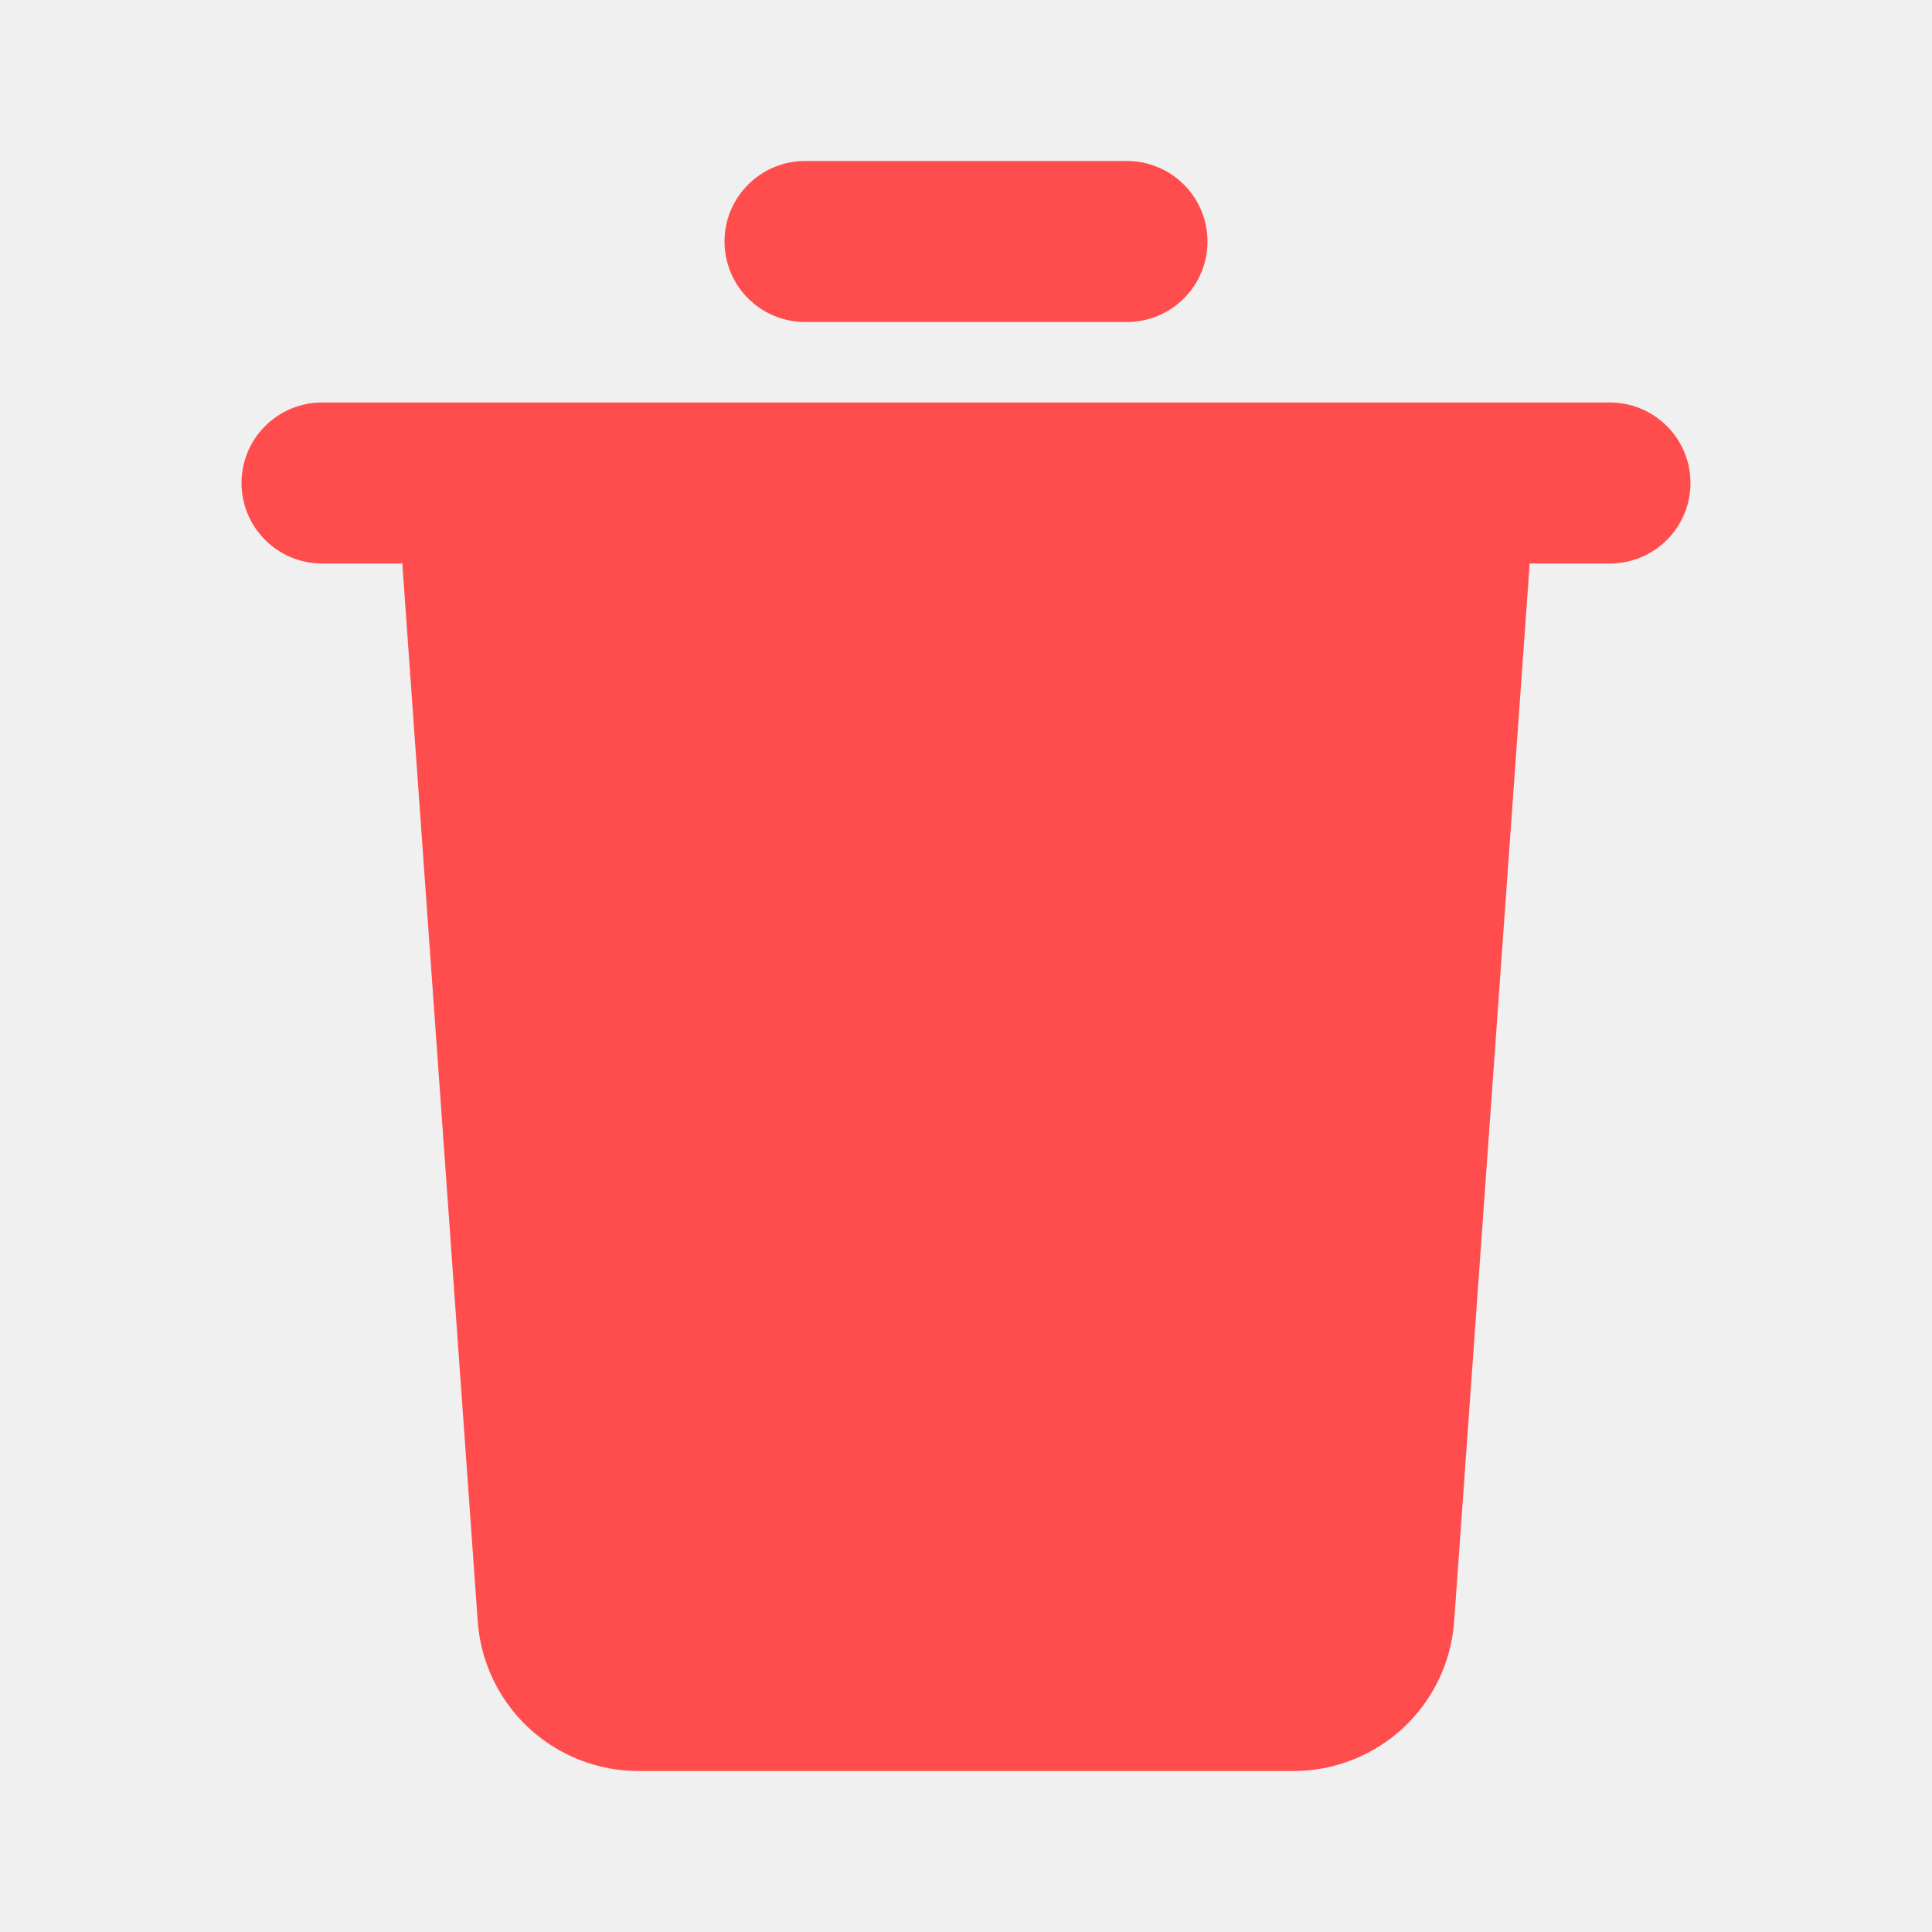
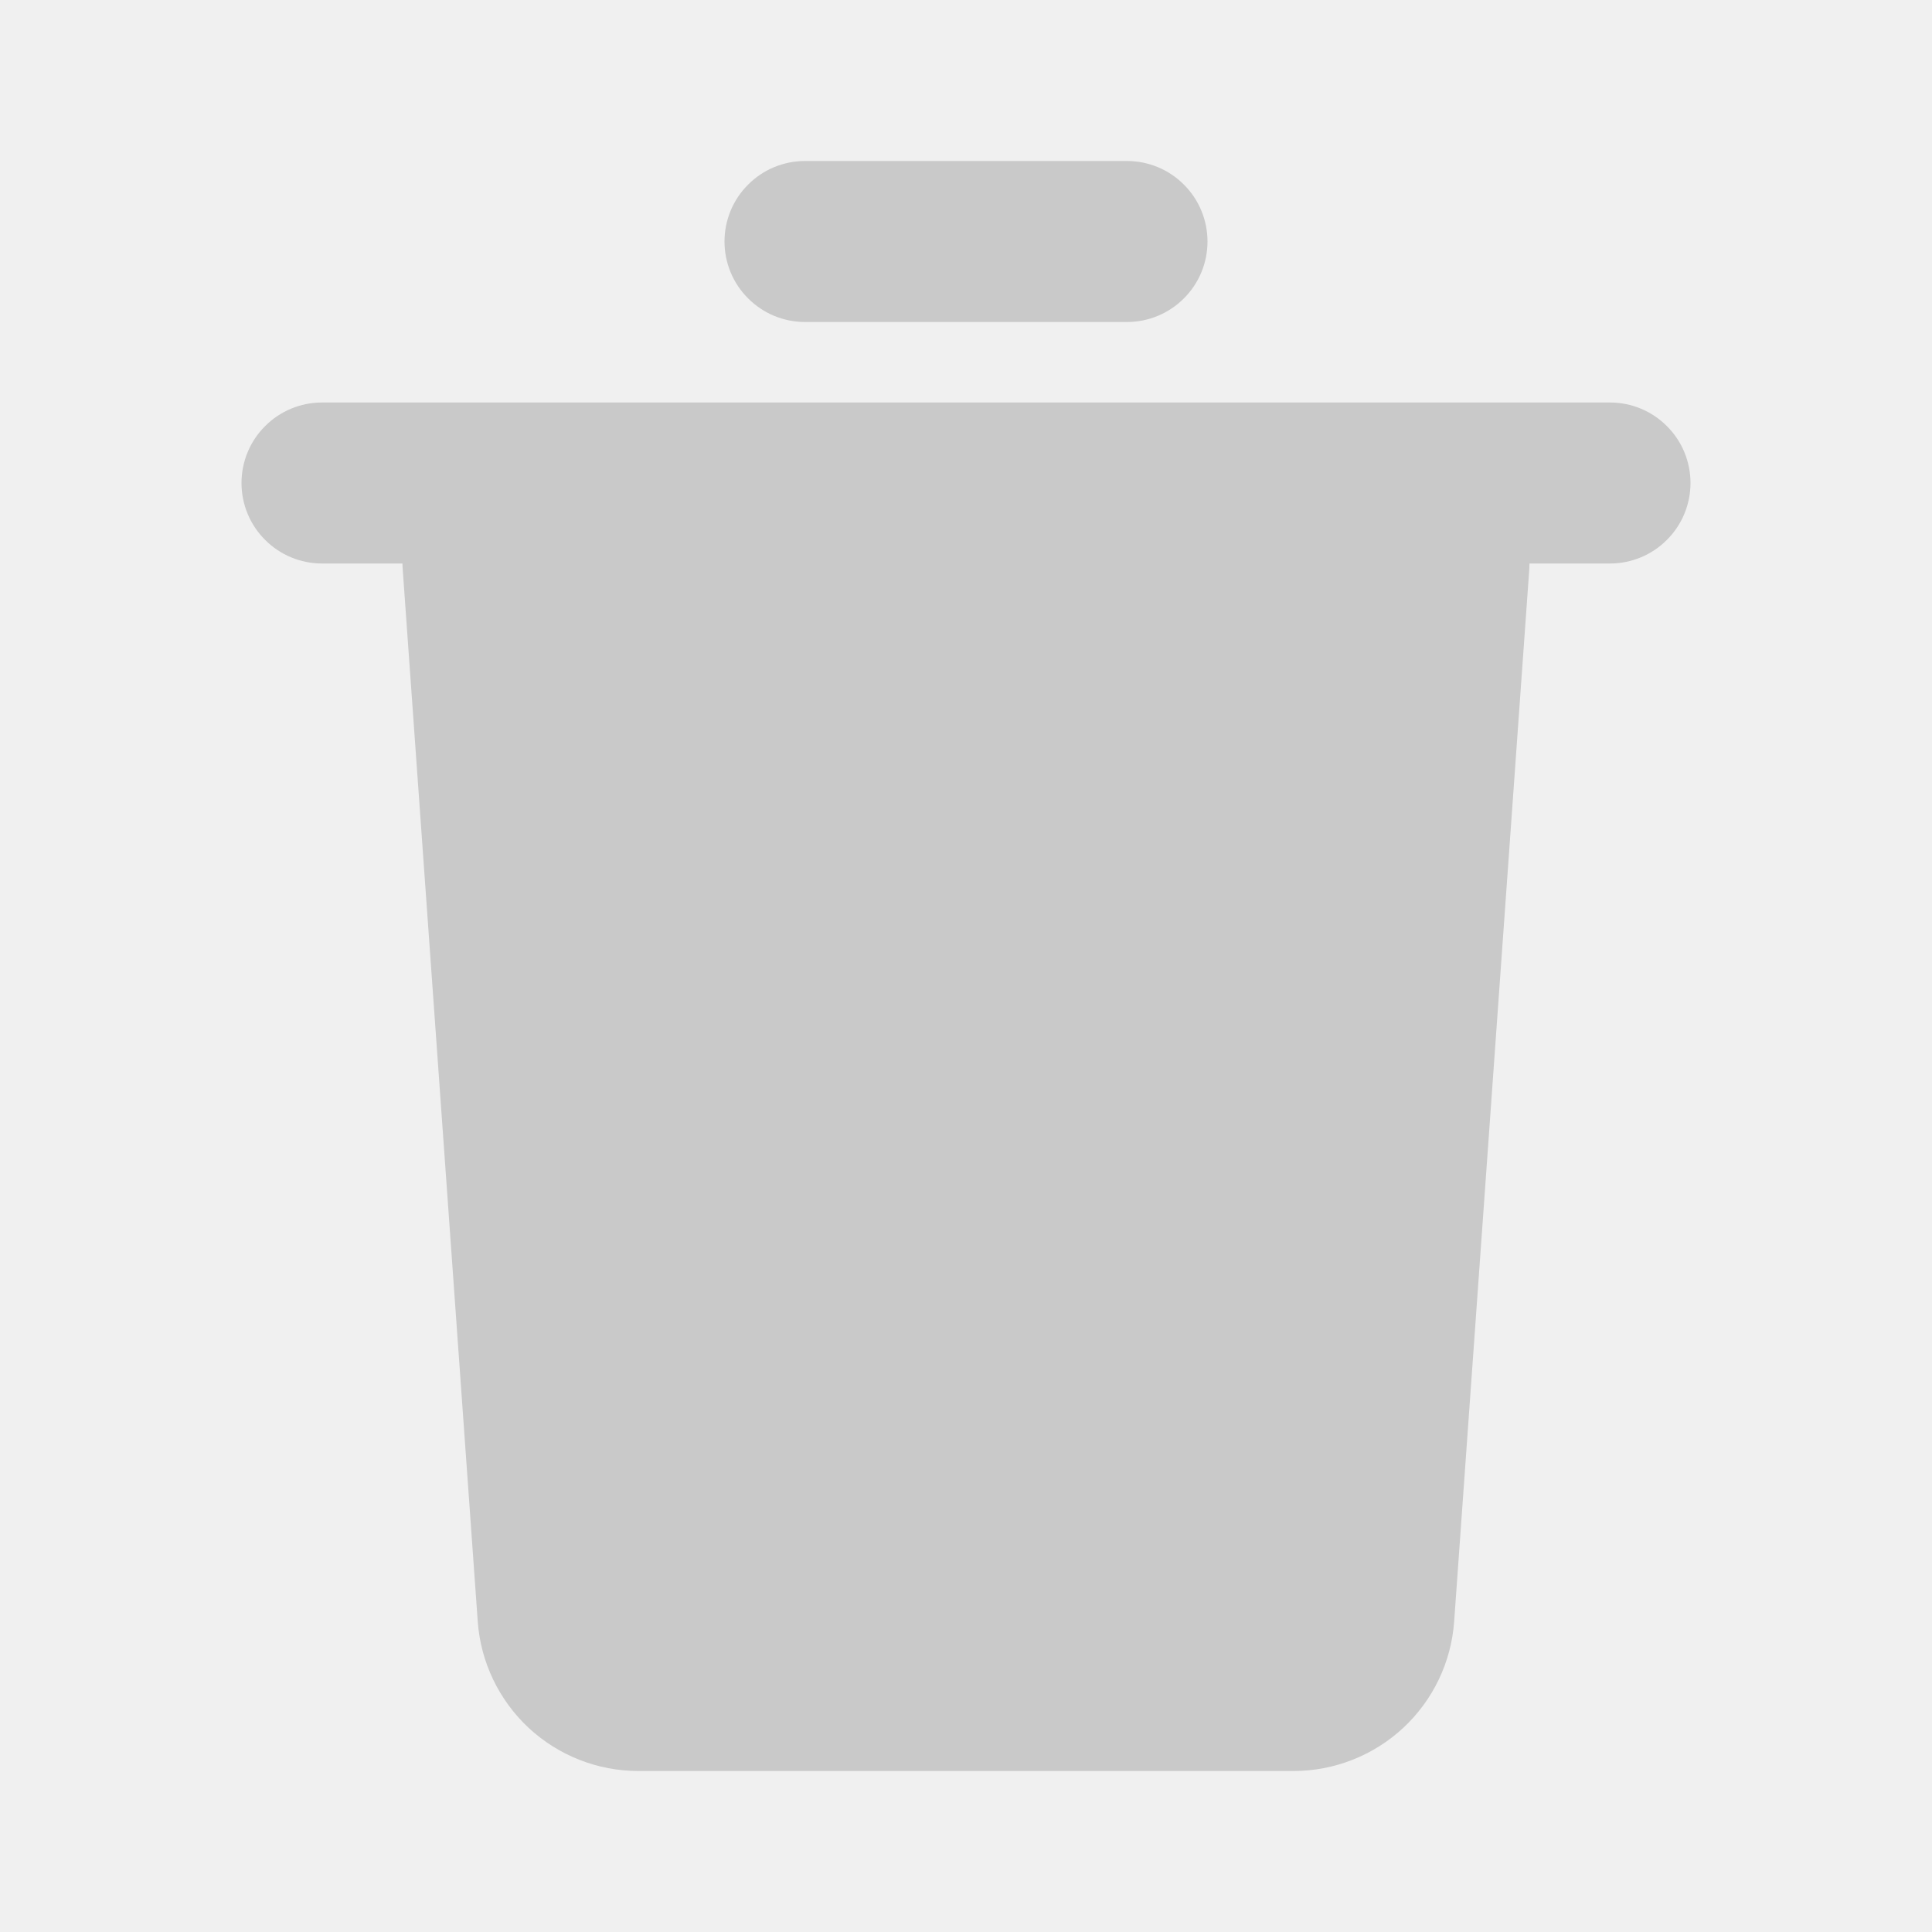
<svg xmlns="http://www.w3.org/2000/svg" width="18" height="18" viewBox="0 0 18 18" fill="none">
  <g clip-path="url(#clip0_1013_92603)">
-     <path d="M15 3.75C15.199 3.75 15.39 3.829 15.53 3.97C15.671 4.11 15.75 4.301 15.75 4.5C15.75 4.699 15.671 4.89 15.53 5.03C15.39 5.171 15.199 5.25 15 5.25H14.25L14.248 5.303L13.548 15.107C13.521 15.485 13.352 15.839 13.074 16.098C12.796 16.356 12.431 16.5 12.052 16.5H5.947C5.568 16.5 5.203 16.356 4.925 16.098C4.648 15.839 4.478 15.485 4.451 15.107L3.752 5.304C3.75 5.286 3.75 5.268 3.75 5.25H3C2.801 5.25 2.61 5.171 2.47 5.03C2.329 4.89 2.25 4.699 2.25 4.5C2.25 4.301 2.329 4.11 2.47 3.97C2.61 3.829 2.801 3.75 3 3.75H15ZM10.5 1.5C10.699 1.5 10.89 1.579 11.03 1.72C11.171 1.86 11.25 2.051 11.25 2.25C11.25 2.449 11.171 2.64 11.03 2.78C10.89 2.921 10.699 3 10.5 3H7.5C7.301 3 7.11 2.921 6.97 2.78C6.829 2.64 6.75 2.449 6.75 2.25C6.75 2.051 6.829 1.86 6.97 1.72C7.11 1.579 7.301 1.5 7.5 1.5H10.5Z" fill="#FF4D4D" />
+     <path d="M15 3.75C15.199 3.75 15.39 3.829 15.53 3.97C15.671 4.11 15.75 4.301 15.75 4.5C15.75 4.699 15.671 4.89 15.53 5.03C15.39 5.171 15.199 5.25 15 5.25H14.25L14.248 5.303L13.548 15.107C13.521 15.485 13.352 15.839 13.074 16.098C12.796 16.356 12.431 16.5 12.052 16.5H5.947C5.568 16.5 5.203 16.356 4.925 16.098C4.648 15.839 4.478 15.485 4.451 15.107L3.752 5.304C3.75 5.286 3.75 5.268 3.75 5.25H3C2.801 5.25 2.61 5.171 2.47 5.03C2.329 4.89 2.25 4.699 2.25 4.5C2.25 4.301 2.329 4.11 2.47 3.97C2.61 3.829 2.801 3.75 3 3.75H15ZM10.5 1.5C10.699 1.5 10.89 1.579 11.03 1.72C11.171 1.86 11.25 2.051 11.25 2.25C11.25 2.449 11.171 2.64 11.03 2.78C10.89 2.921 10.699 3 10.5 3H7.5C7.301 3 7.11 2.921 6.97 2.78C6.829 2.64 6.75 2.449 6.75 2.25C6.75 2.051 6.829 1.86 6.97 1.72C7.11 1.579 7.301 1.5 7.5 1.5H10.5Z" fill="#C9C9C9" />
  </g>
  <defs>
    <clipPath id="clip0_1013_92603">
-       <rect width="18" height="18" fill="white" />
+       <rect width="18" height="18" fill="#C9C9C9" />
    </clipPath>
  </defs>
</svg>
